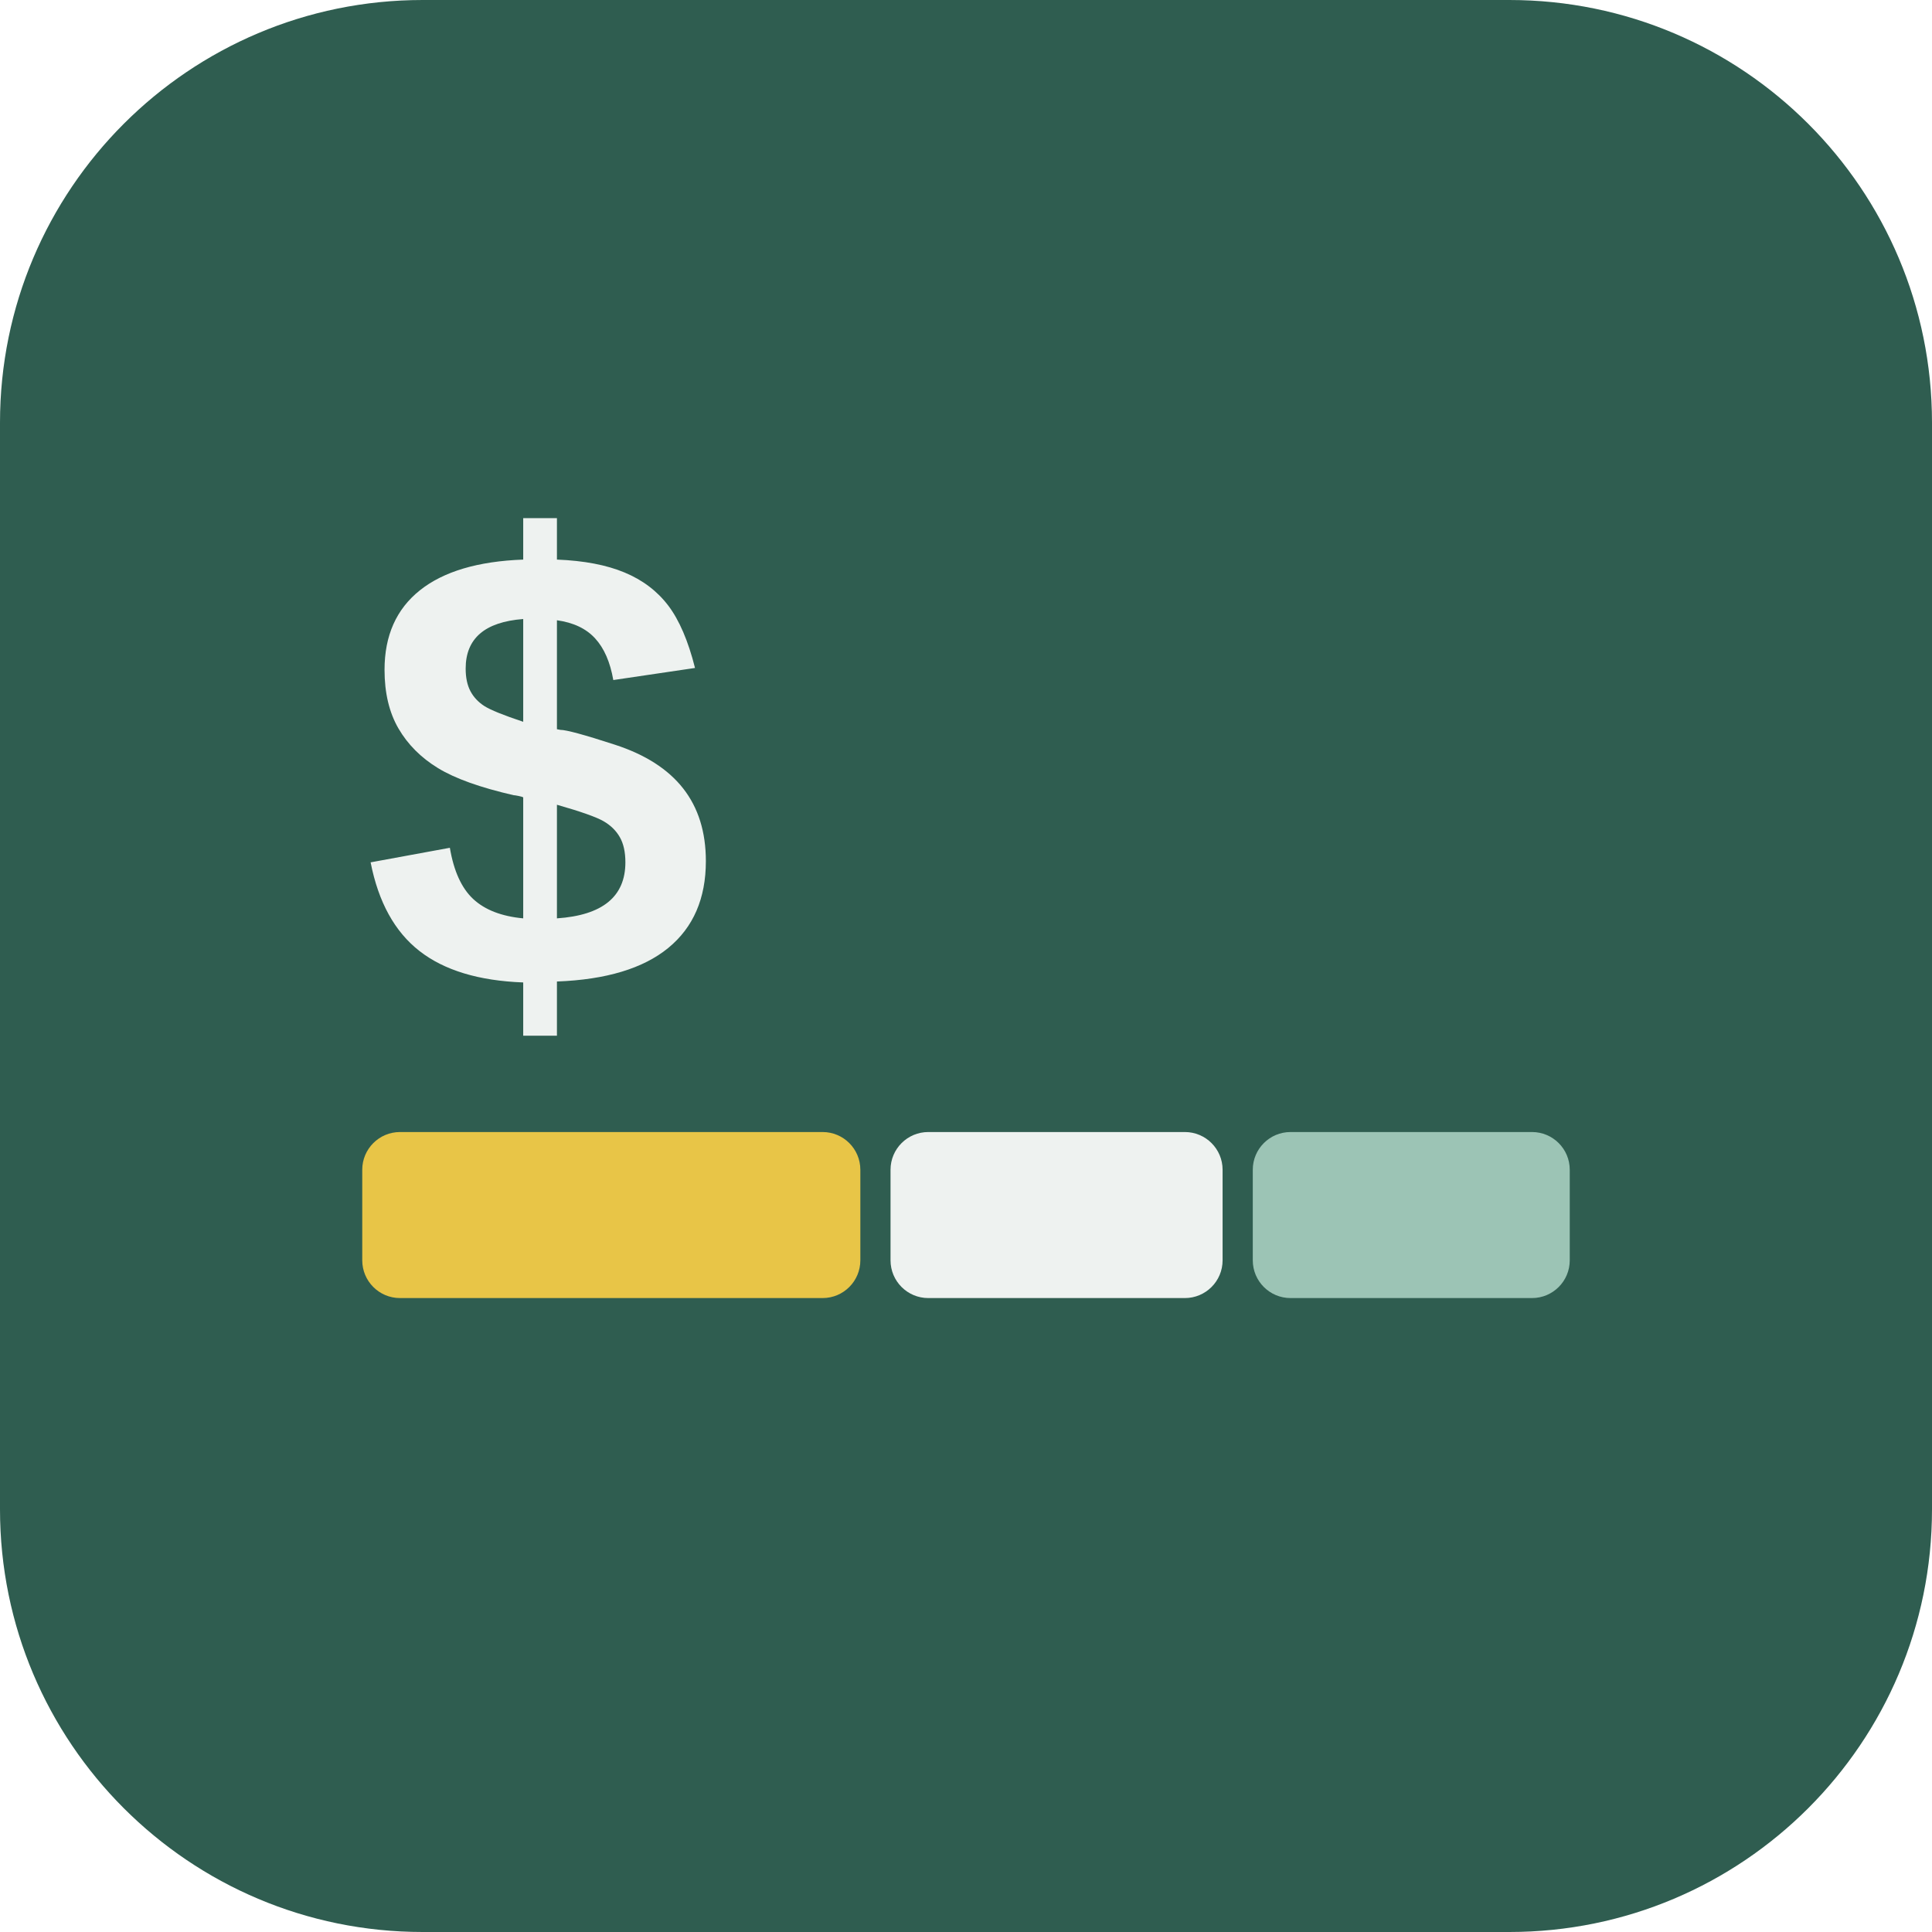
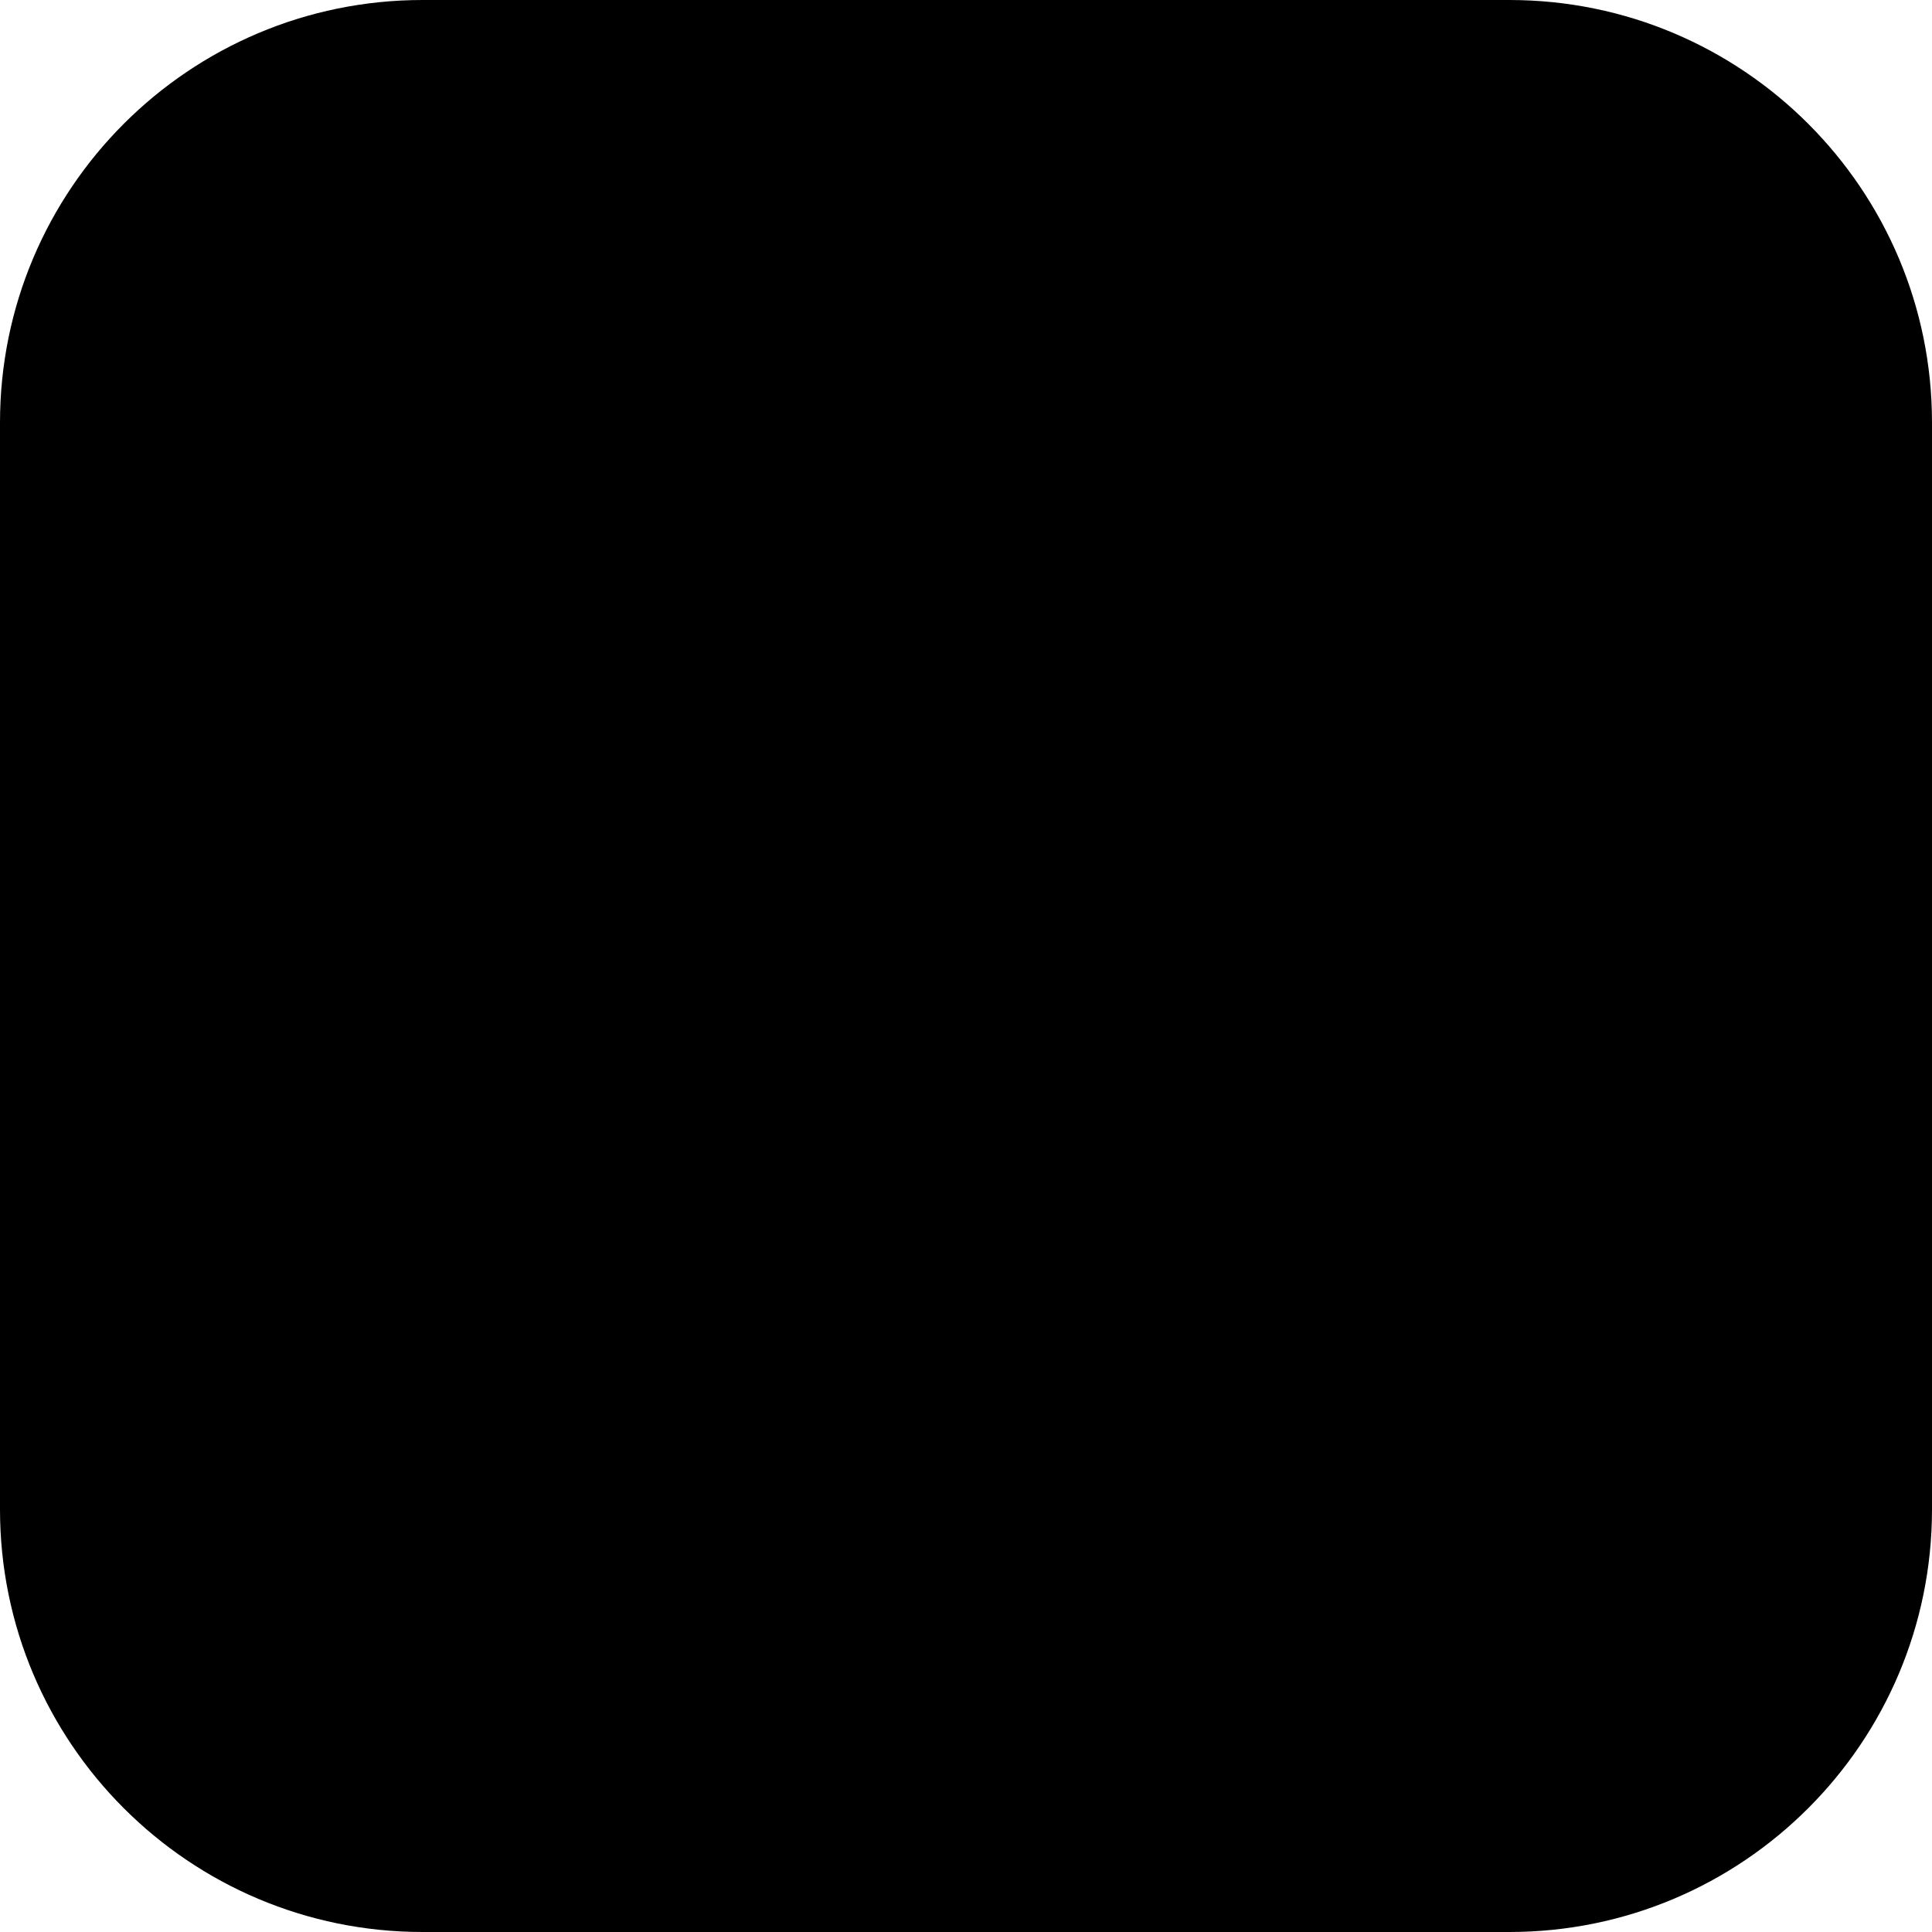
<svg xmlns="http://www.w3.org/2000/svg" viewBox="0 0 512 512">
-   <rect width="512" height="512" rx="112" fill="#2F5D50" />
-   <rect x="96" y="300" width="132" height="44" rx="10" fill="#E8C547" />
-   <rect x="236" y="300" width="88" height="44" rx="10" fill="#EEF2F0" />
-   <rect x="332" y="300" width="84" height="44" rx="10" fill="#9CC4B5" />
-   <text x="96" y="262" font-family="Arial Narrow, Arial, sans-serif" font-weight="700" font-size="168" fill="#EEF2F0">$</text>
+   <rect width="512" height="512" rx="112" fill="oklch(0.19 0.016 300)" />
+   <rect x="104" y="270" width="56" height="130" rx="16" fill="oklch(0.89 0.2 128)" />
+   <rect x="184" y="222" width="56" height="178" rx="16" fill="oklch(0.89 0.2 128)" />
+   <rect x="264" y="112" width="56" height="288" rx="16" fill="oklch(0.74 0.12 300)" />
+   <rect x="344" y="244" width="56" height="156" rx="16" fill="oklch(0.89 0.2 128)" />
+   <rect x="96" y="194" width="320" height="8" rx="4" fill="oklch(0.97 0.005 300 / 0.55)" />
</svg>
